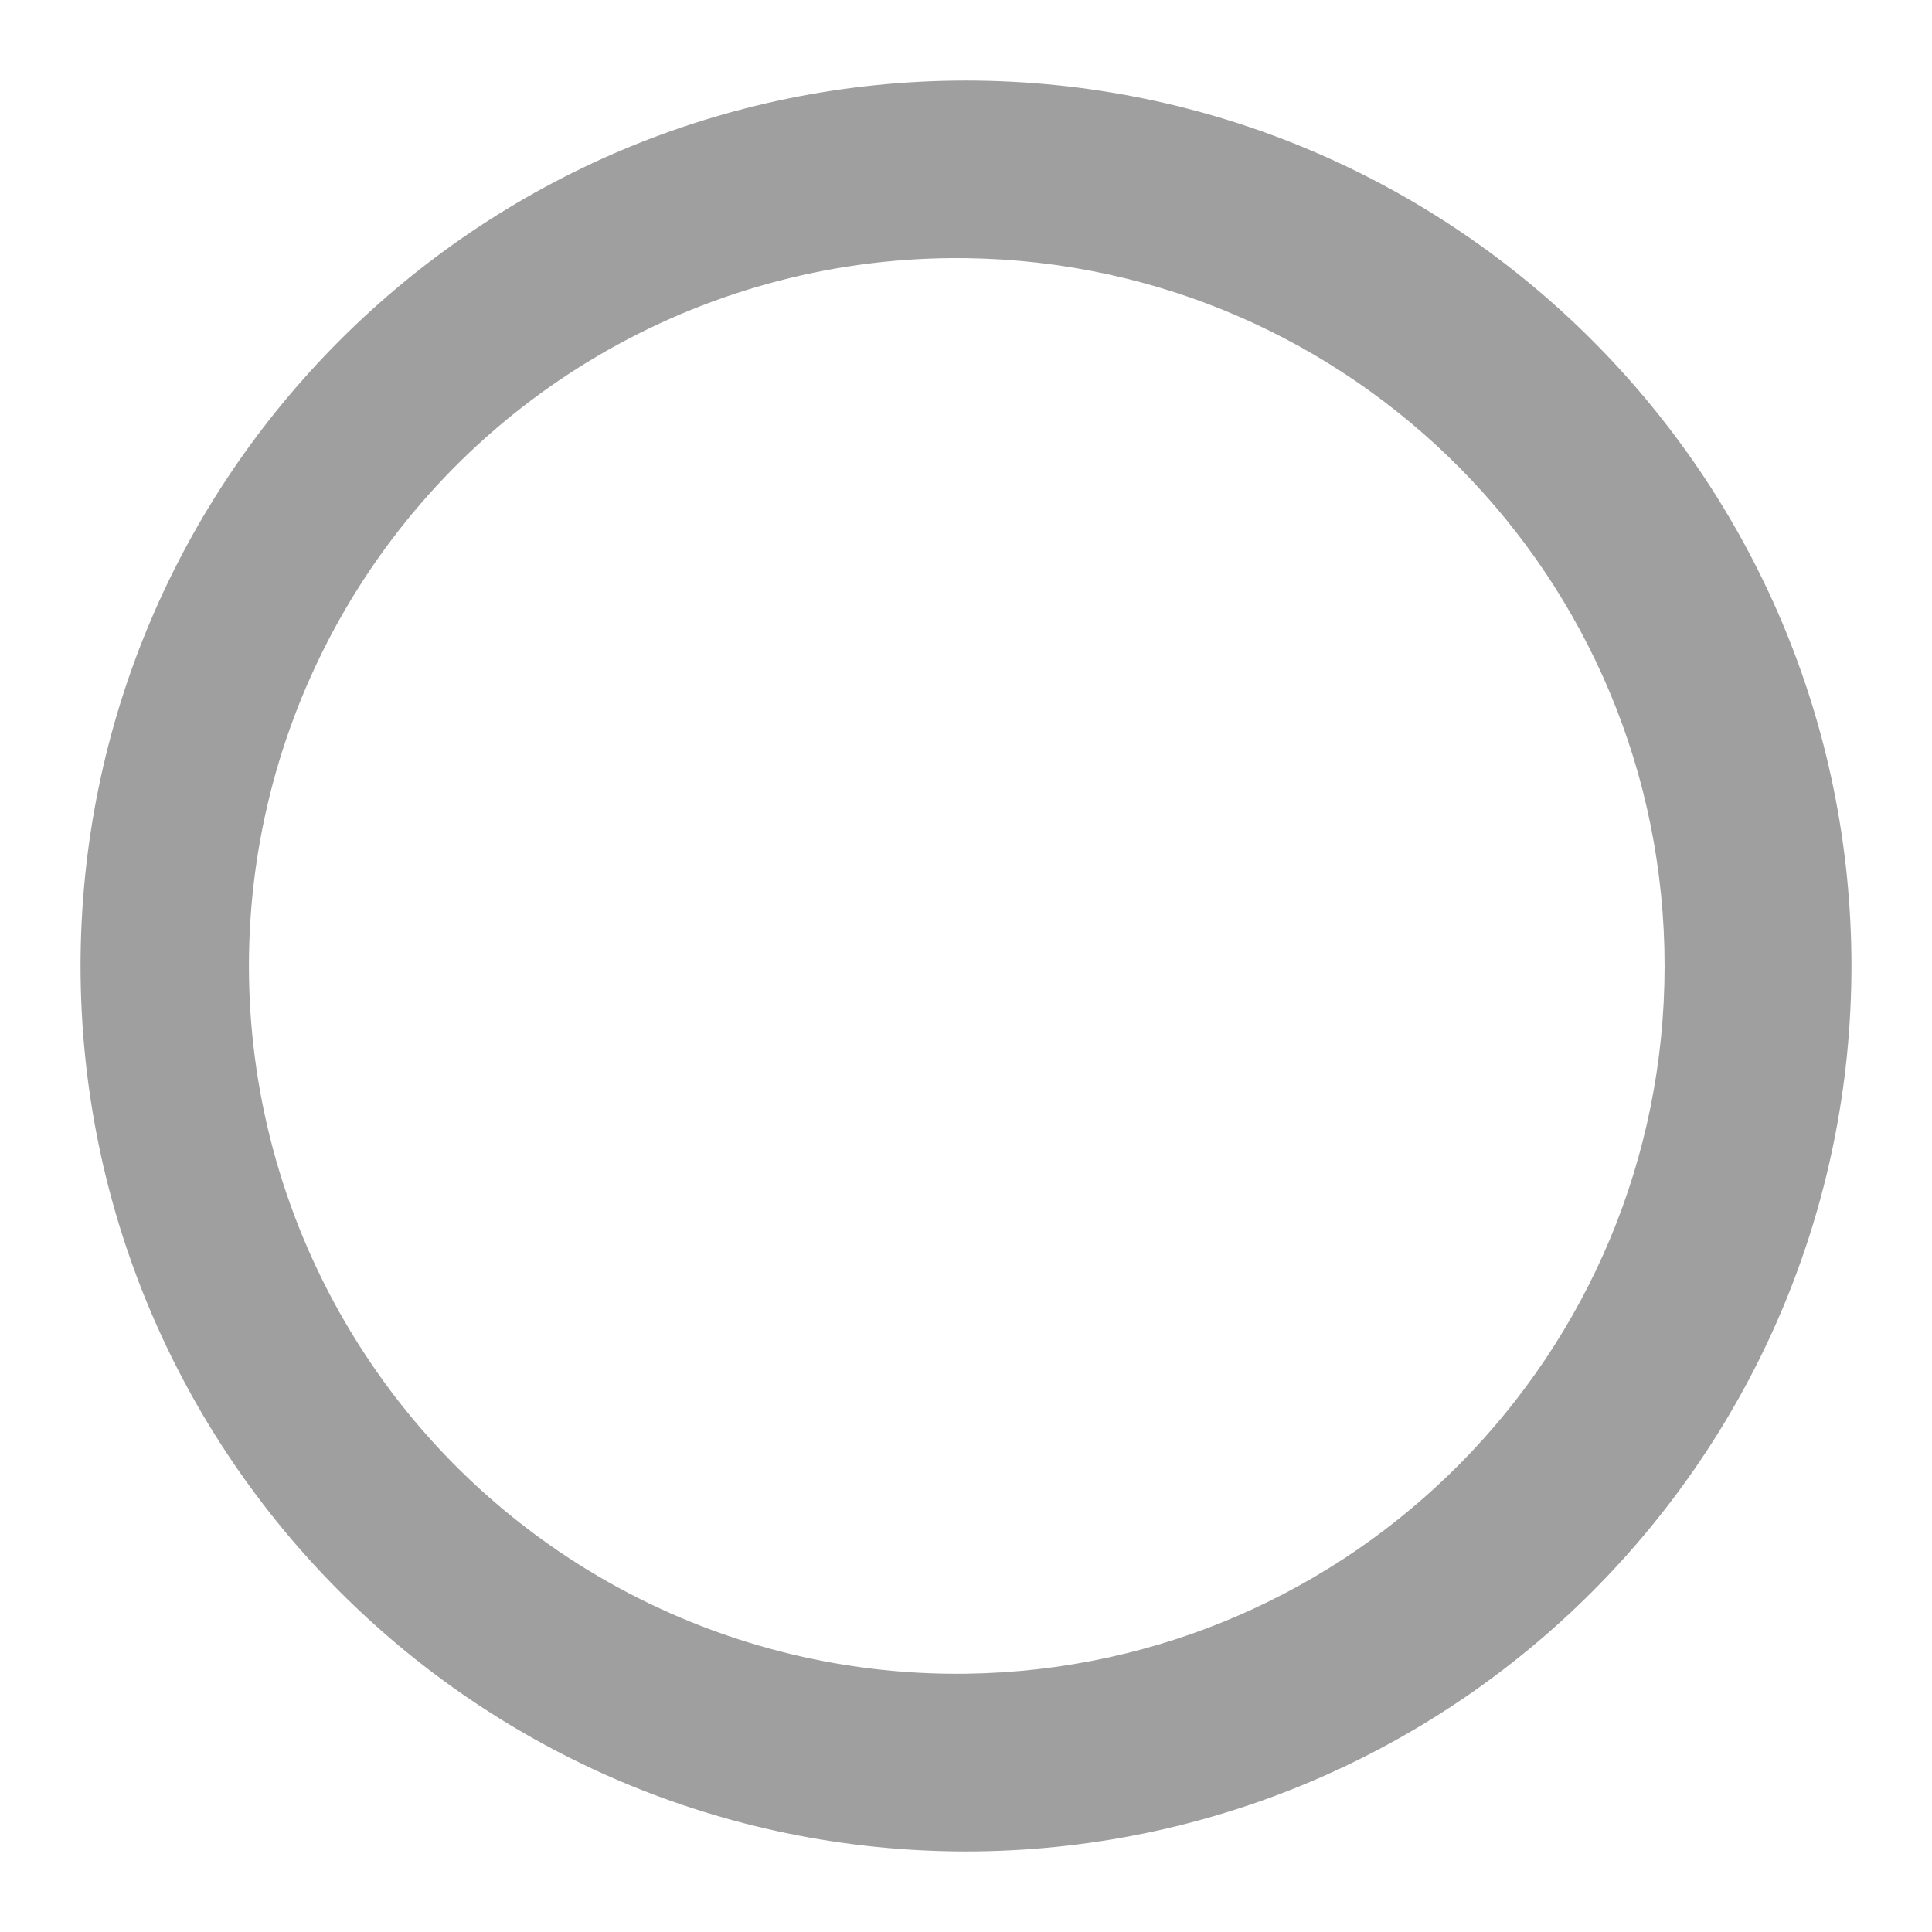
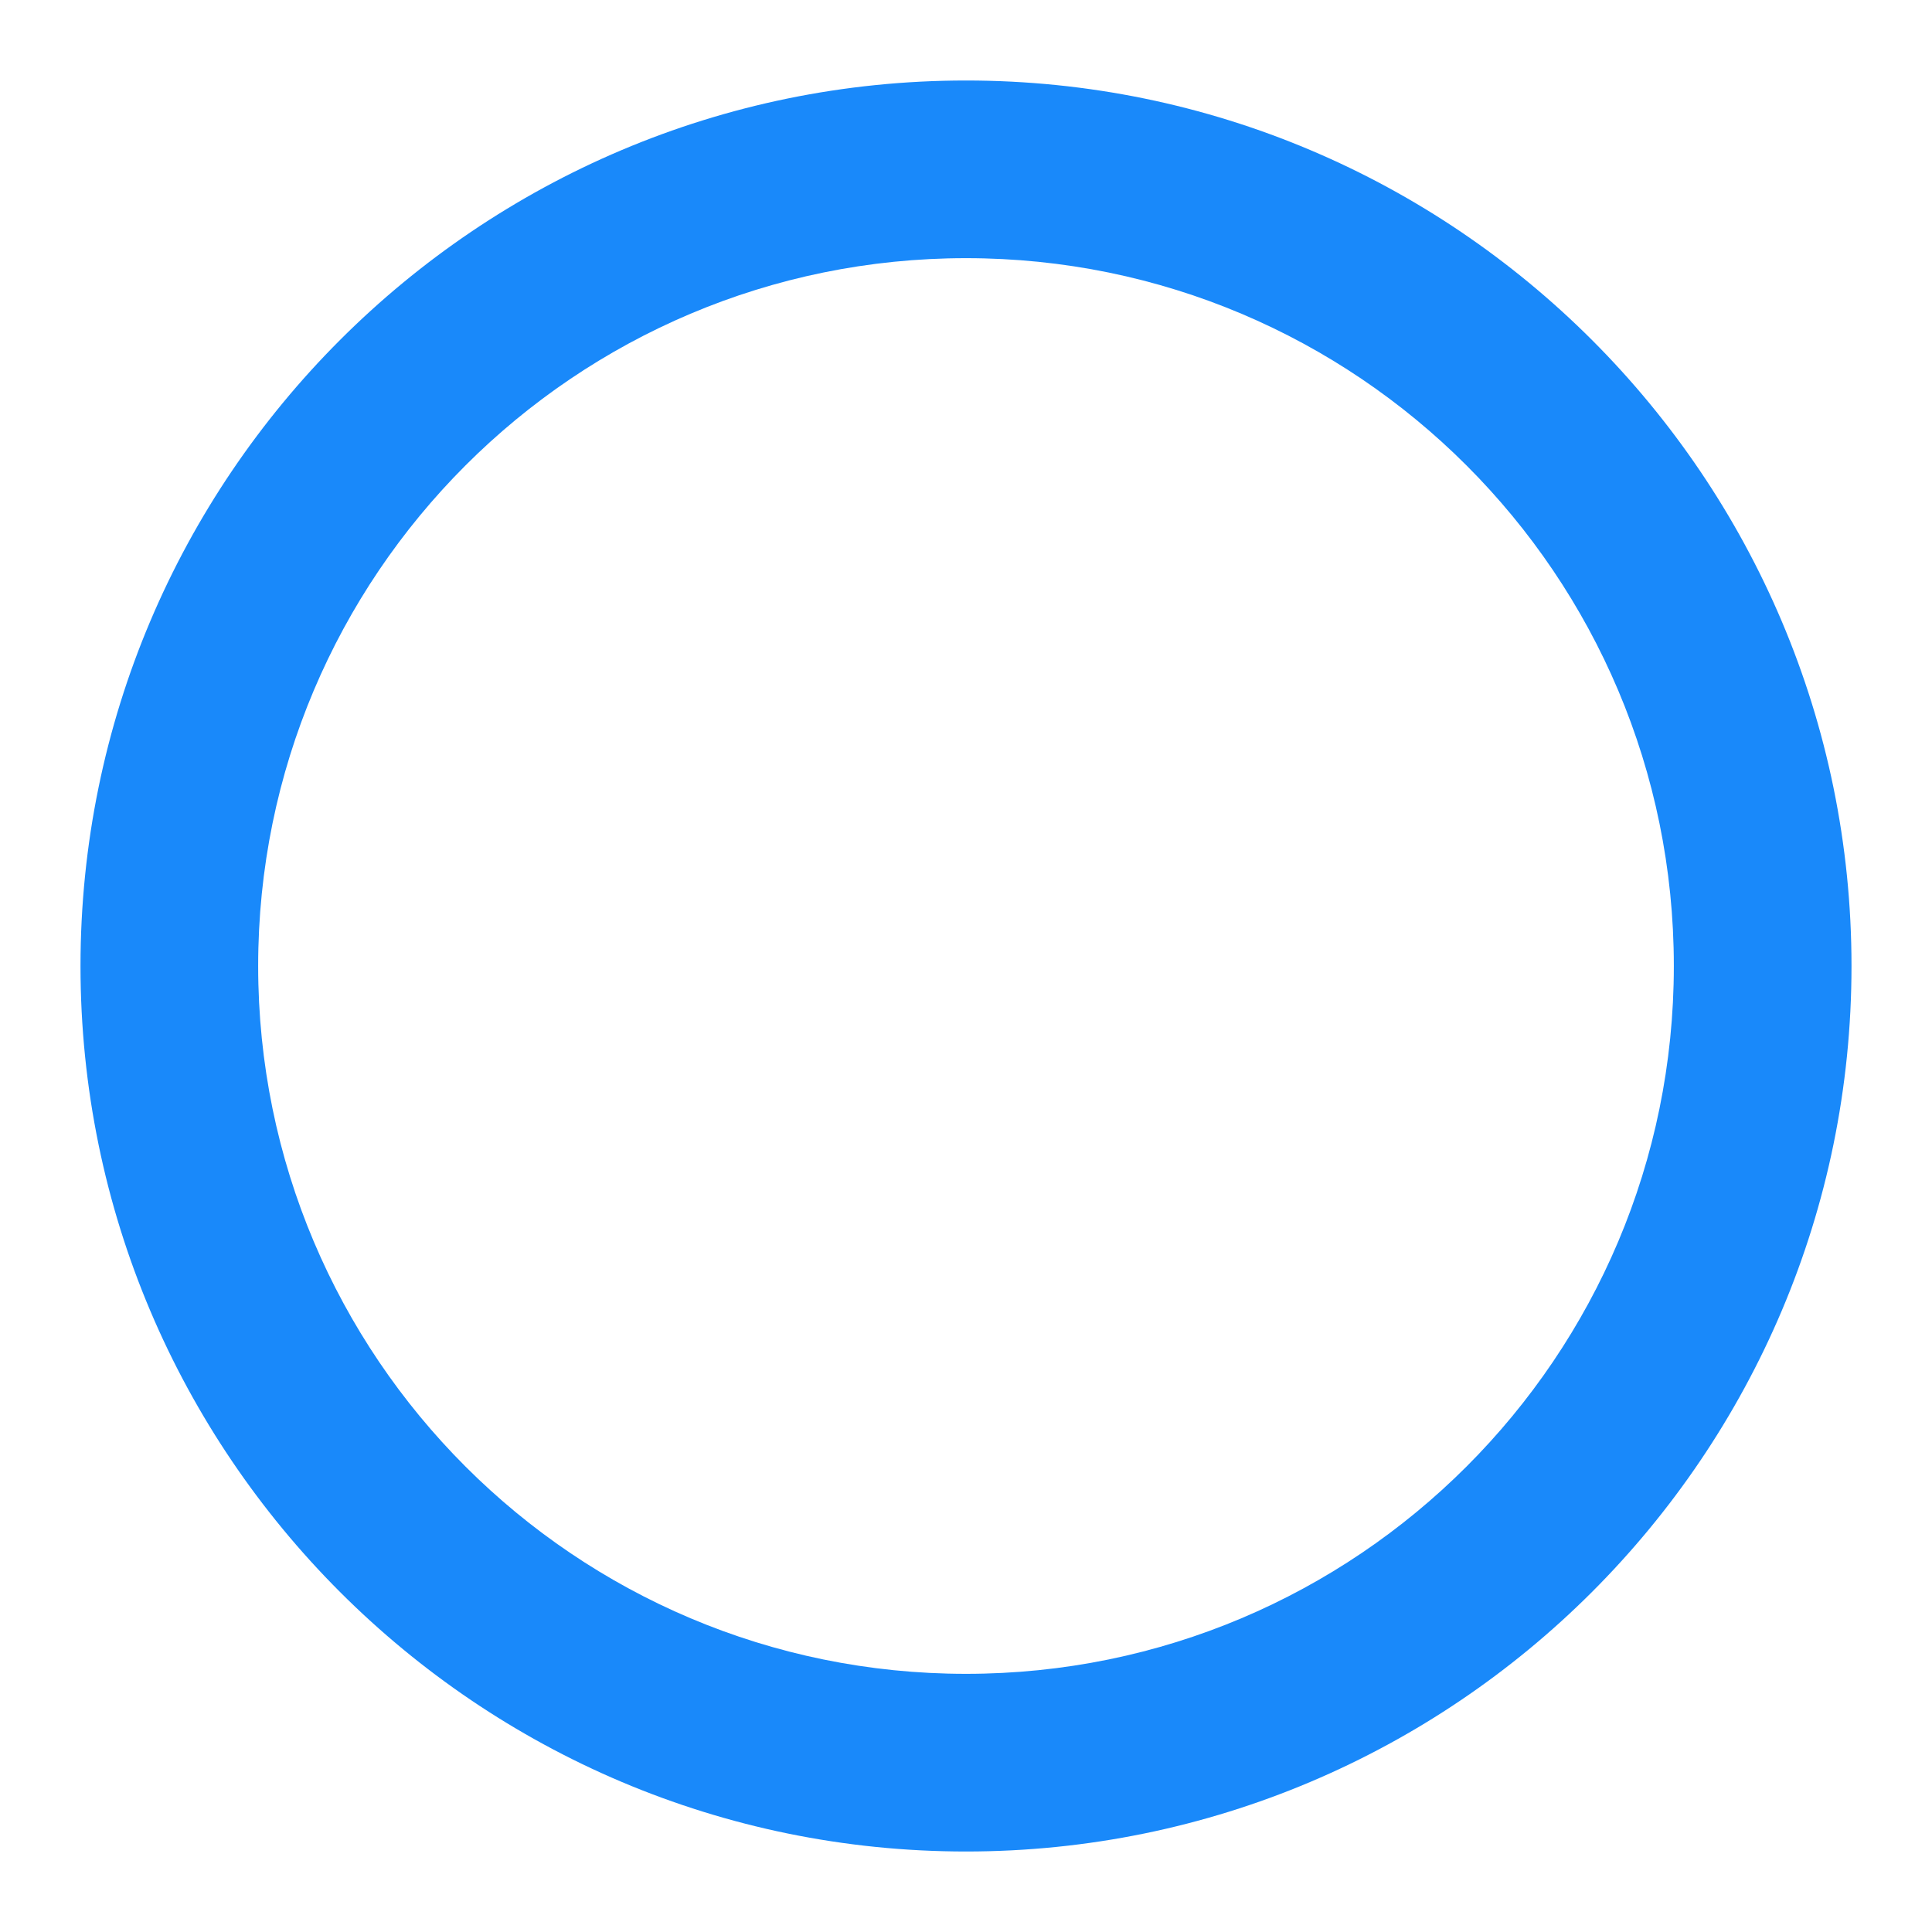
- <svg xmlns="http://www.w3.org/2000/svg" t="1622094725720" class="icon" viewBox="0 0 1024 1024" version="1.1" p-id="2518" width="128" height="128">
-   <path d="M512 981.312A469.632 469.632 0 0 1 42.688 512 469.632 469.632 0 0 1 512 42.688 469.632 469.632 0 0 1 981.312 512 469.632 469.632 0 0 1 512 981.312zM512 136.832a375.168 375.168 0 1 0 0 750.272A375.168 375.168 0 0 0 512 136.832z" fill="#9f9f9f" p-id="2519" />
+ <svg xmlns="http://www.w3.org/2000/svg" class="icon" width="256px" height="256.00px" viewBox="0 0 1024 1024" version="1.1">
+   <path fill="#1989FA" d="M512 981.333C253.013 981.333 42.667 770.987 42.667 512S253.013 42.667 512 42.667s469.333 210.347 469.333 469.333-210.347 469.333-469.333 469.333z m0-844.501A375.125 375.125 0 0 0 136.832 512 375.125 375.125 0 0 0 512 887.168 375.125 375.125 0 0 0 887.168 512 375.125 375.125 0 0 0 512 136.832z" />
</svg>
